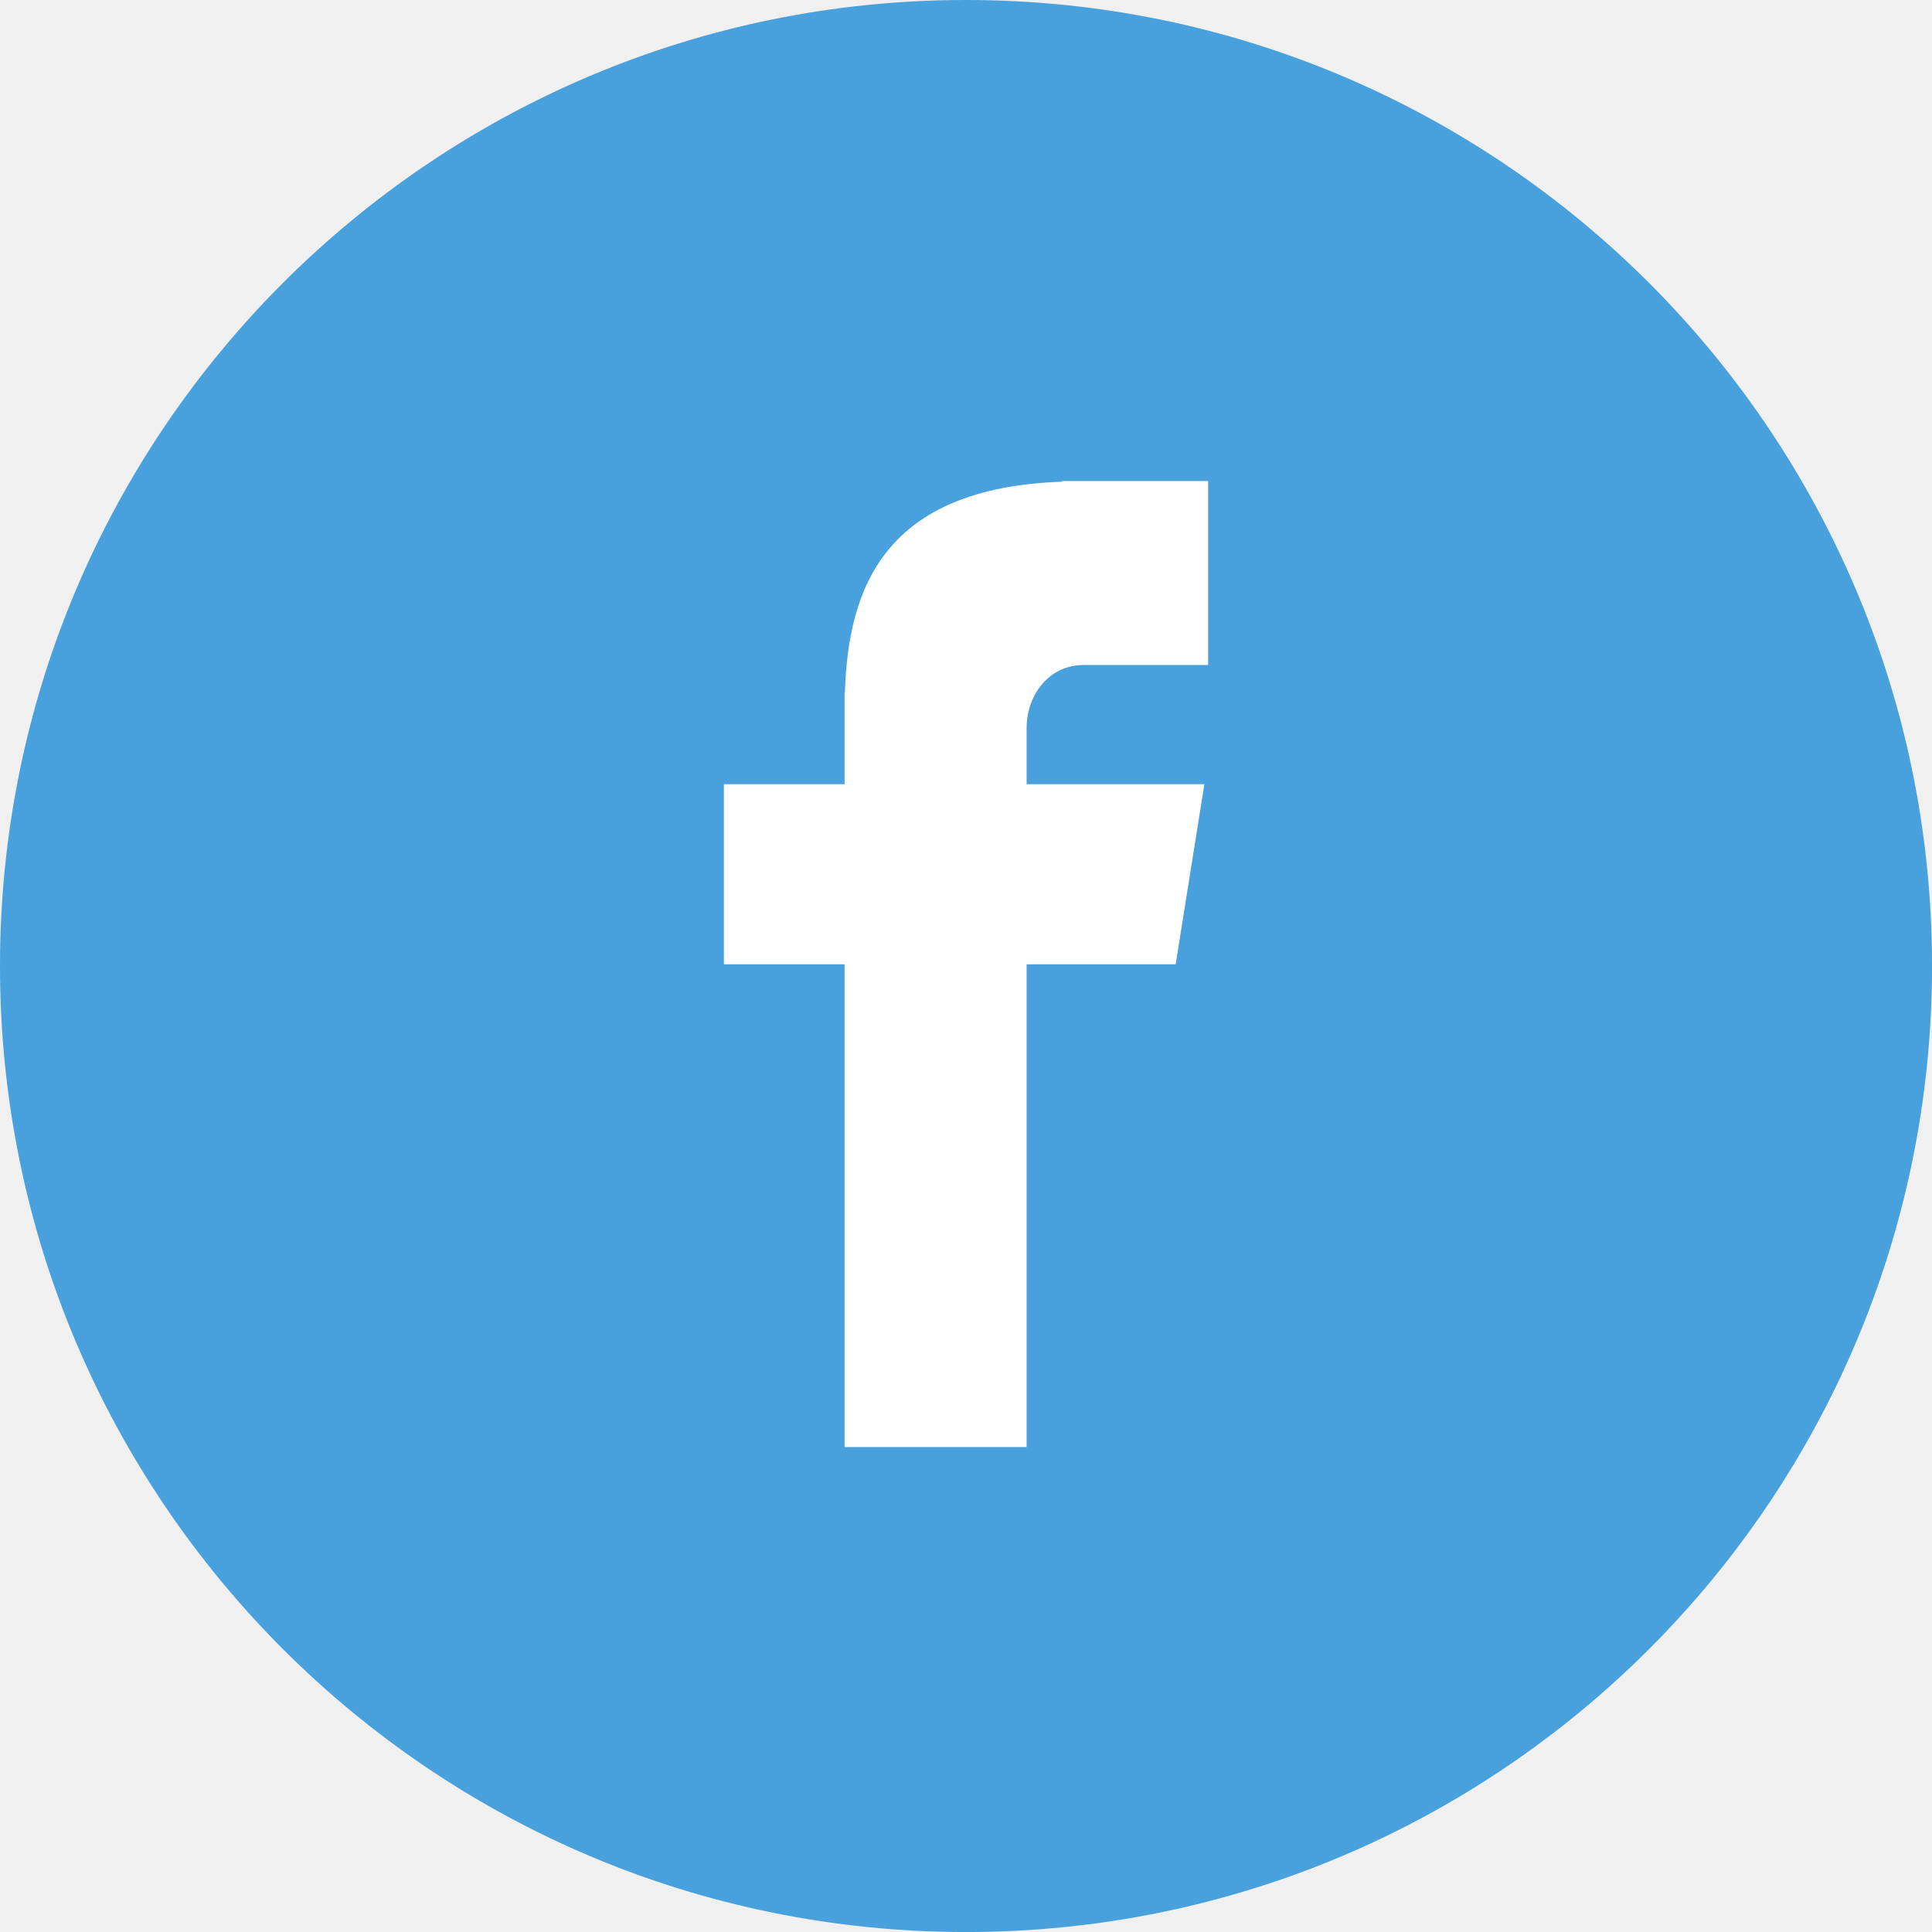
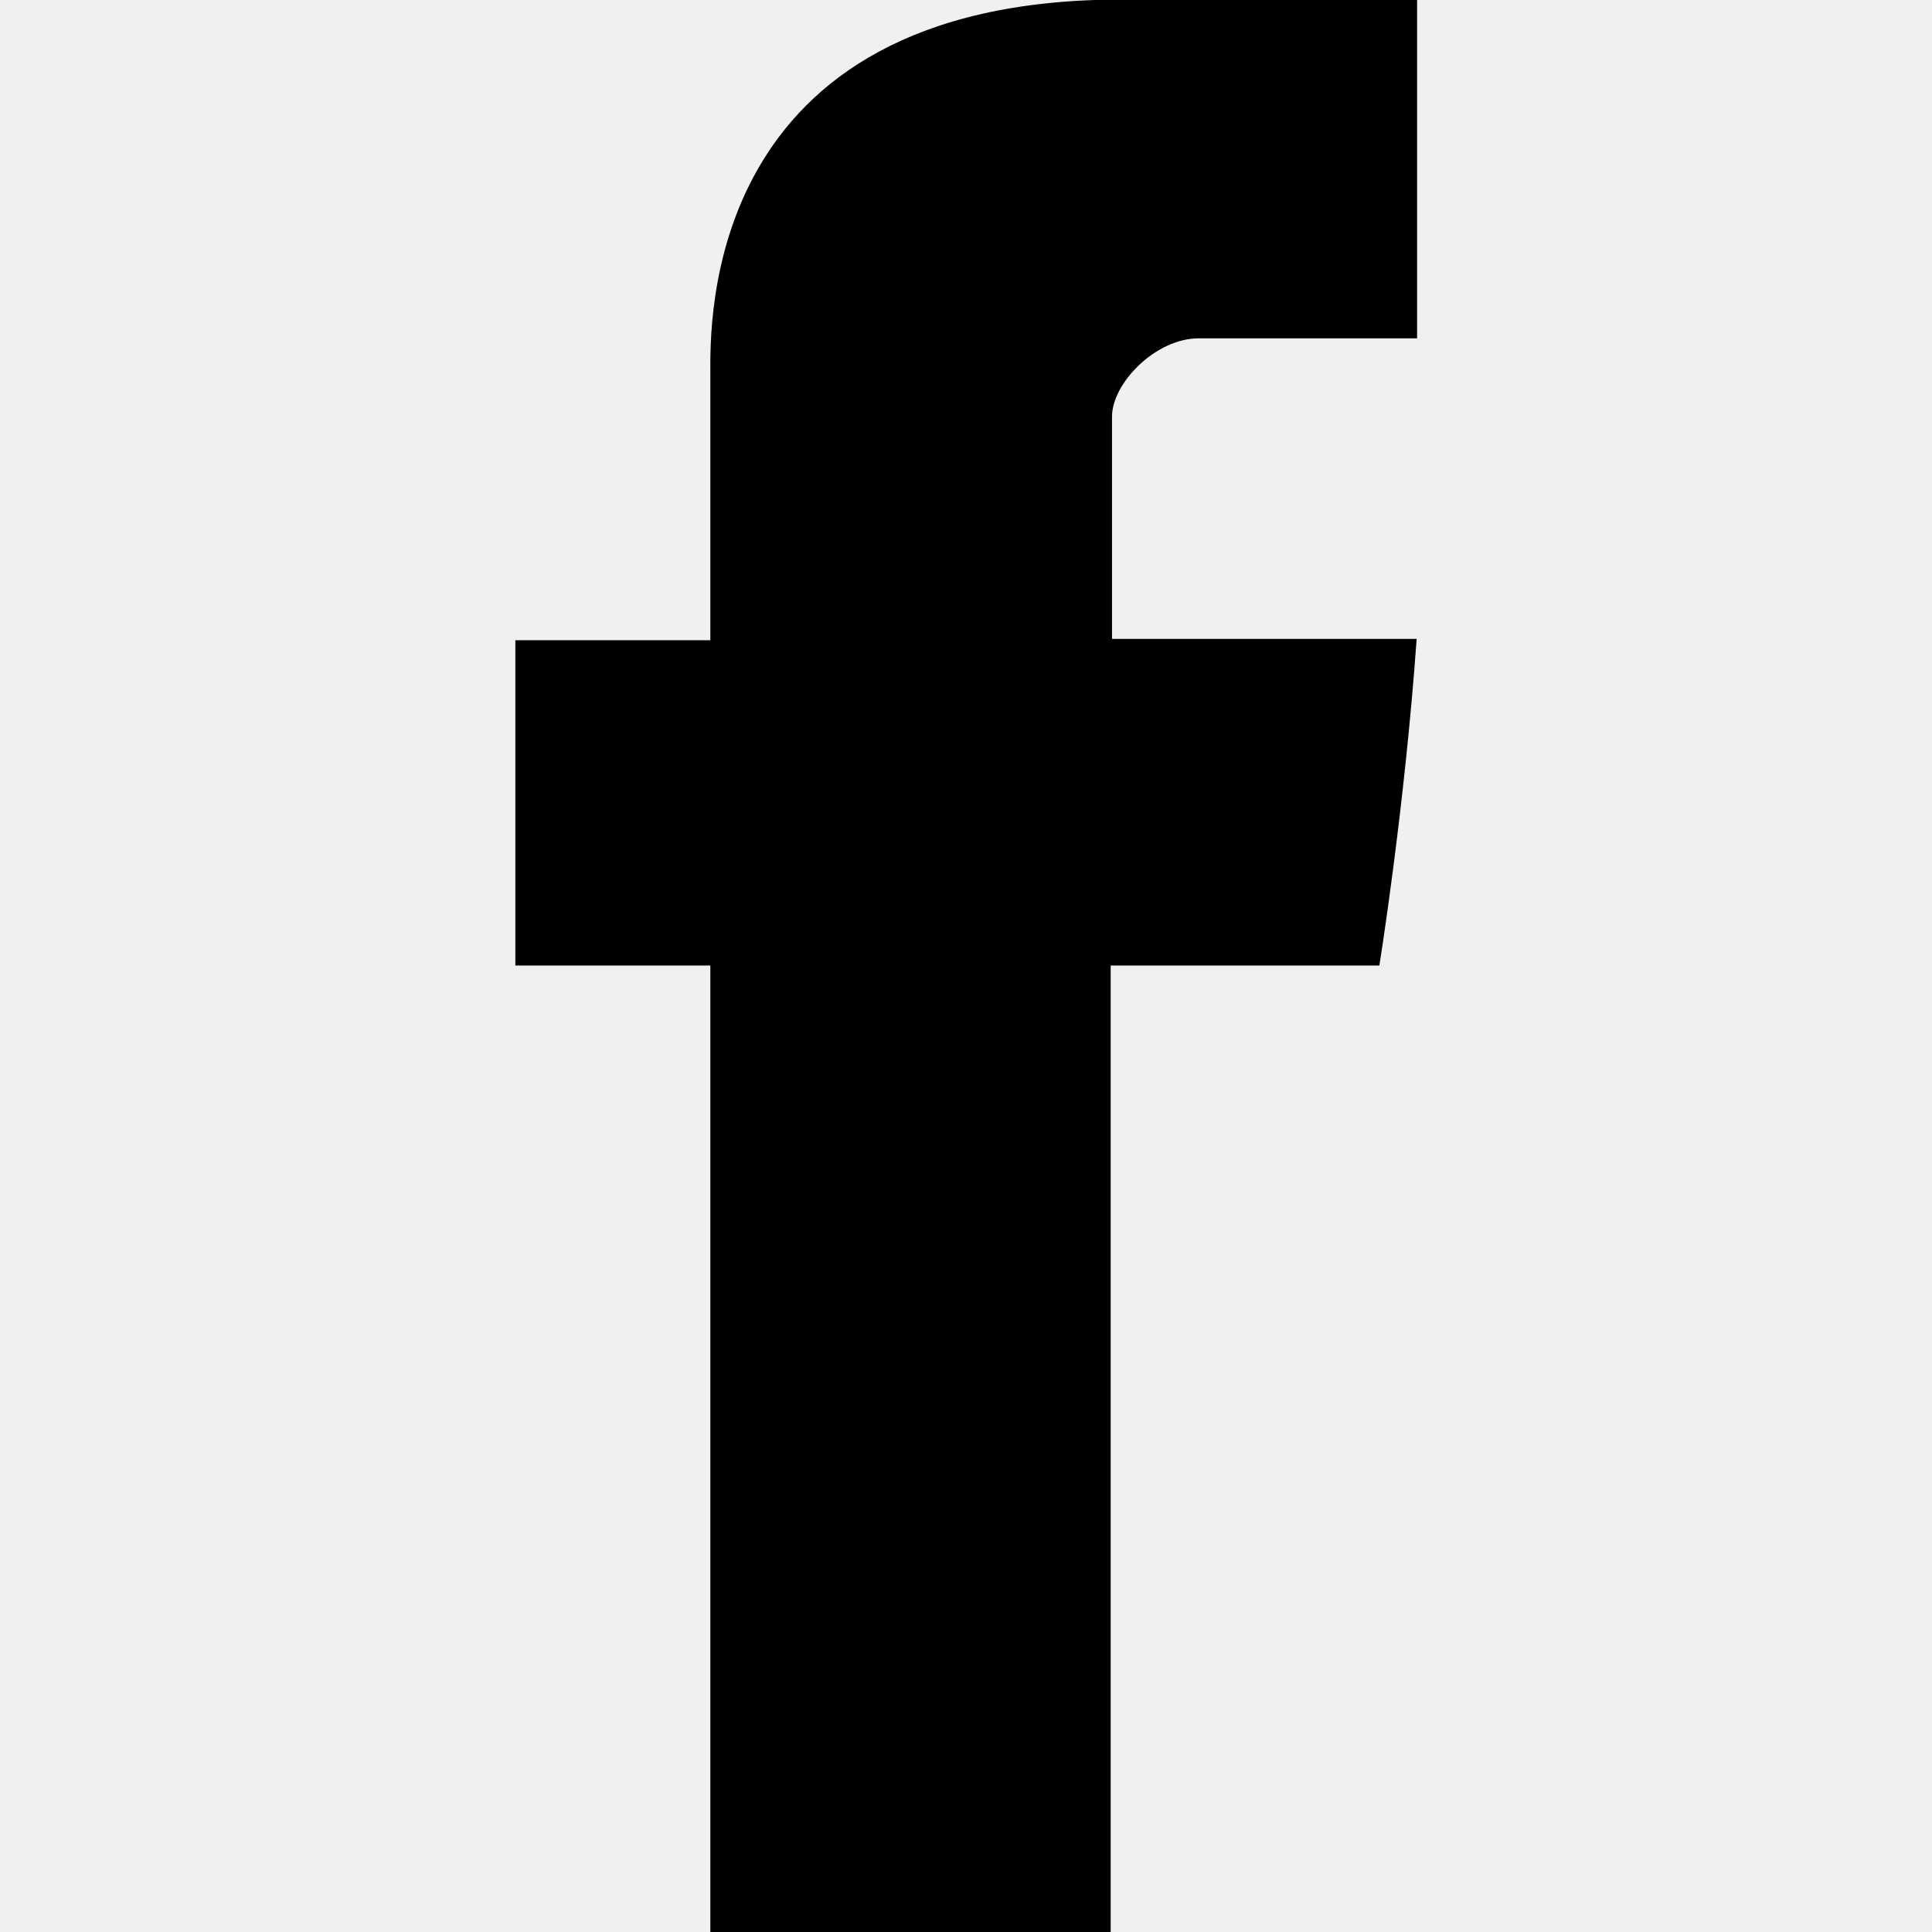
- <svg xmlns="http://www.w3.org/2000/svg" version="1.1" width="1024" height="1024" viewBox="0 0 1024 1024">
-   <g id="icomoon-ignore">
- </g>
-   <path fill="#48a0dc" d="M1024.016 512.008c0 282.774-229.234 512.008-512.008 512.008s-512.008-229.234-512.008-512.008c0-282.774 229.234-512.008 512.008-512.008s512.008 229.234 512.008 512.008z" />
-   <path fill="#fff" d="M574.345 352.454h66.001v-97.49h-77.569v0.352c-93.953 3.328-113.25 56.161-114.946 111.666h-0.176v48.641h-63.985v95.489h63.985v255.86h96.466v-255.86h79.009l15.216-95.489h-94.225v-29.376c0-18.72 12.448-33.793 30.224-33.793z" />
+ <svg width="430" height="430" viewBox="0 0 430 430">
+   <path d="M158.1,83.3c0,10.8,0,59.2,0,59.2h-43.4v72.4h43.4v215.2h89.1V214.9H307c0,0,5.6-34.7,8.3-72.7     c-7.8,0-67.8,0-67.8,0s0-42.1,0-49.5c0-7.4,9.7-17.4,19.3-17.4c9.6,0,29.8,0,48.6,0c0-9.9,0-43.9,0-75.4c-25,0-53.5,0-66,0     C155.9,0,158.1,72.5,158.1,83.3z" />
</svg>
